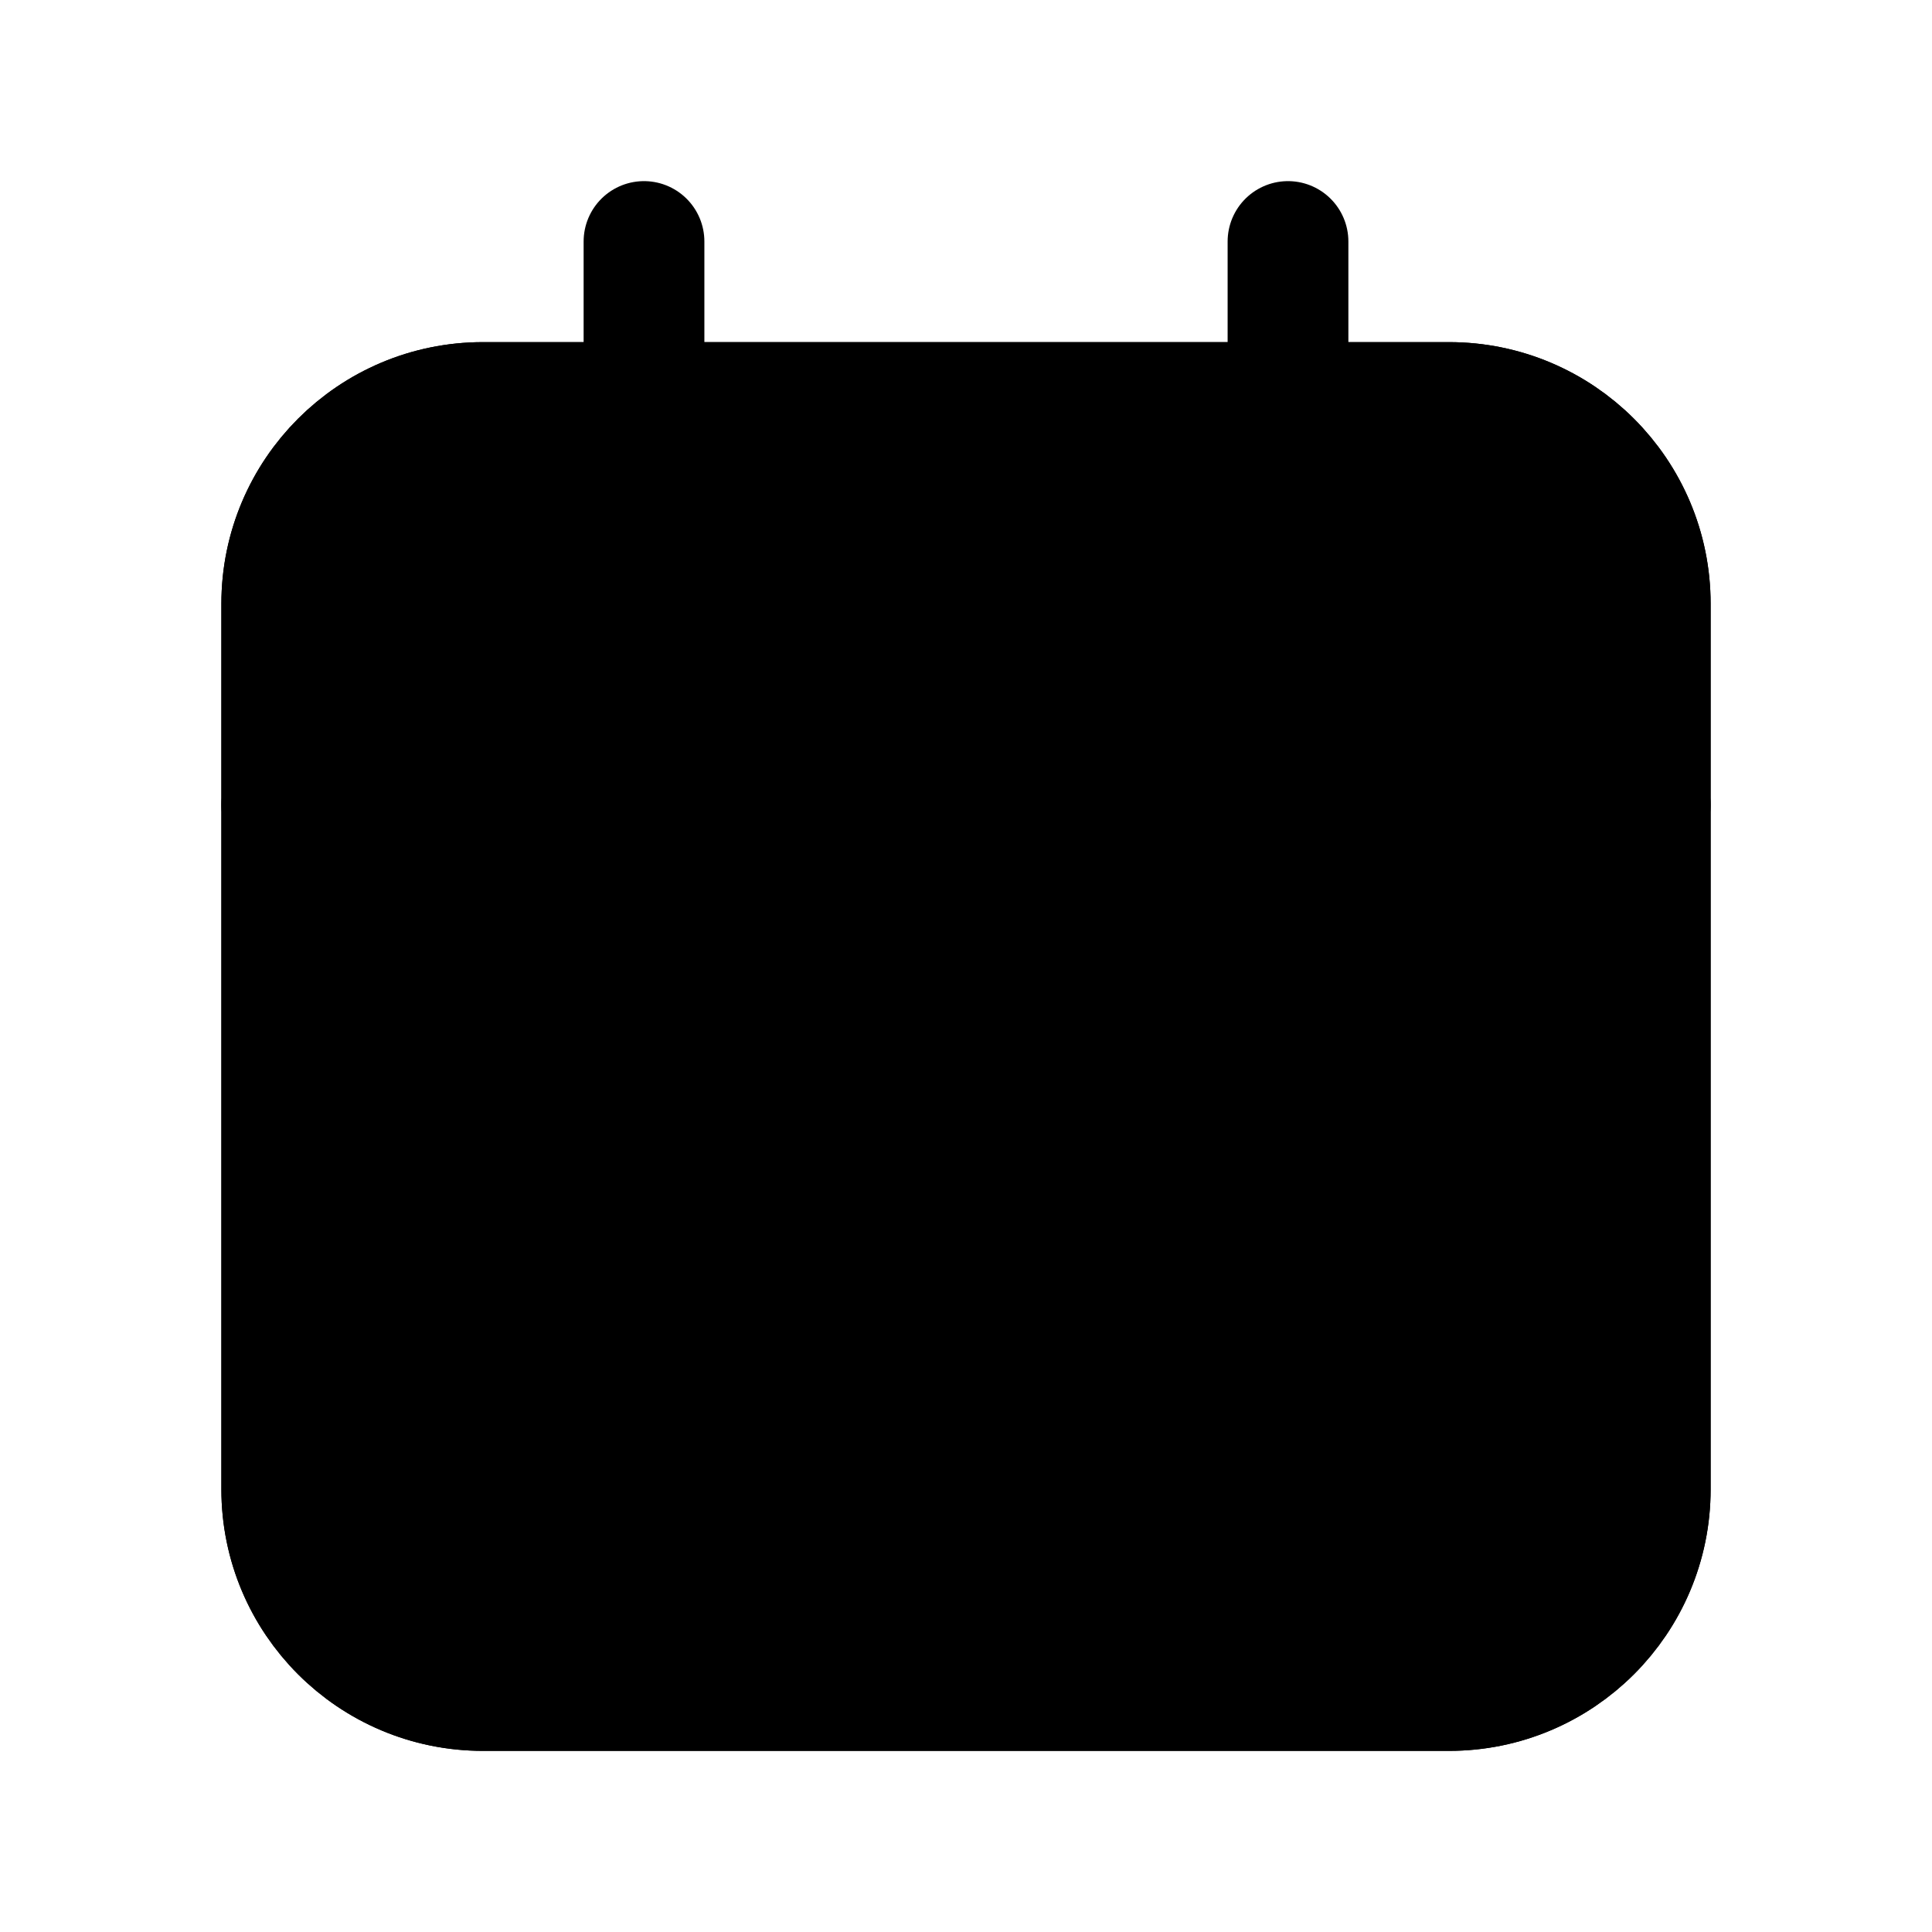
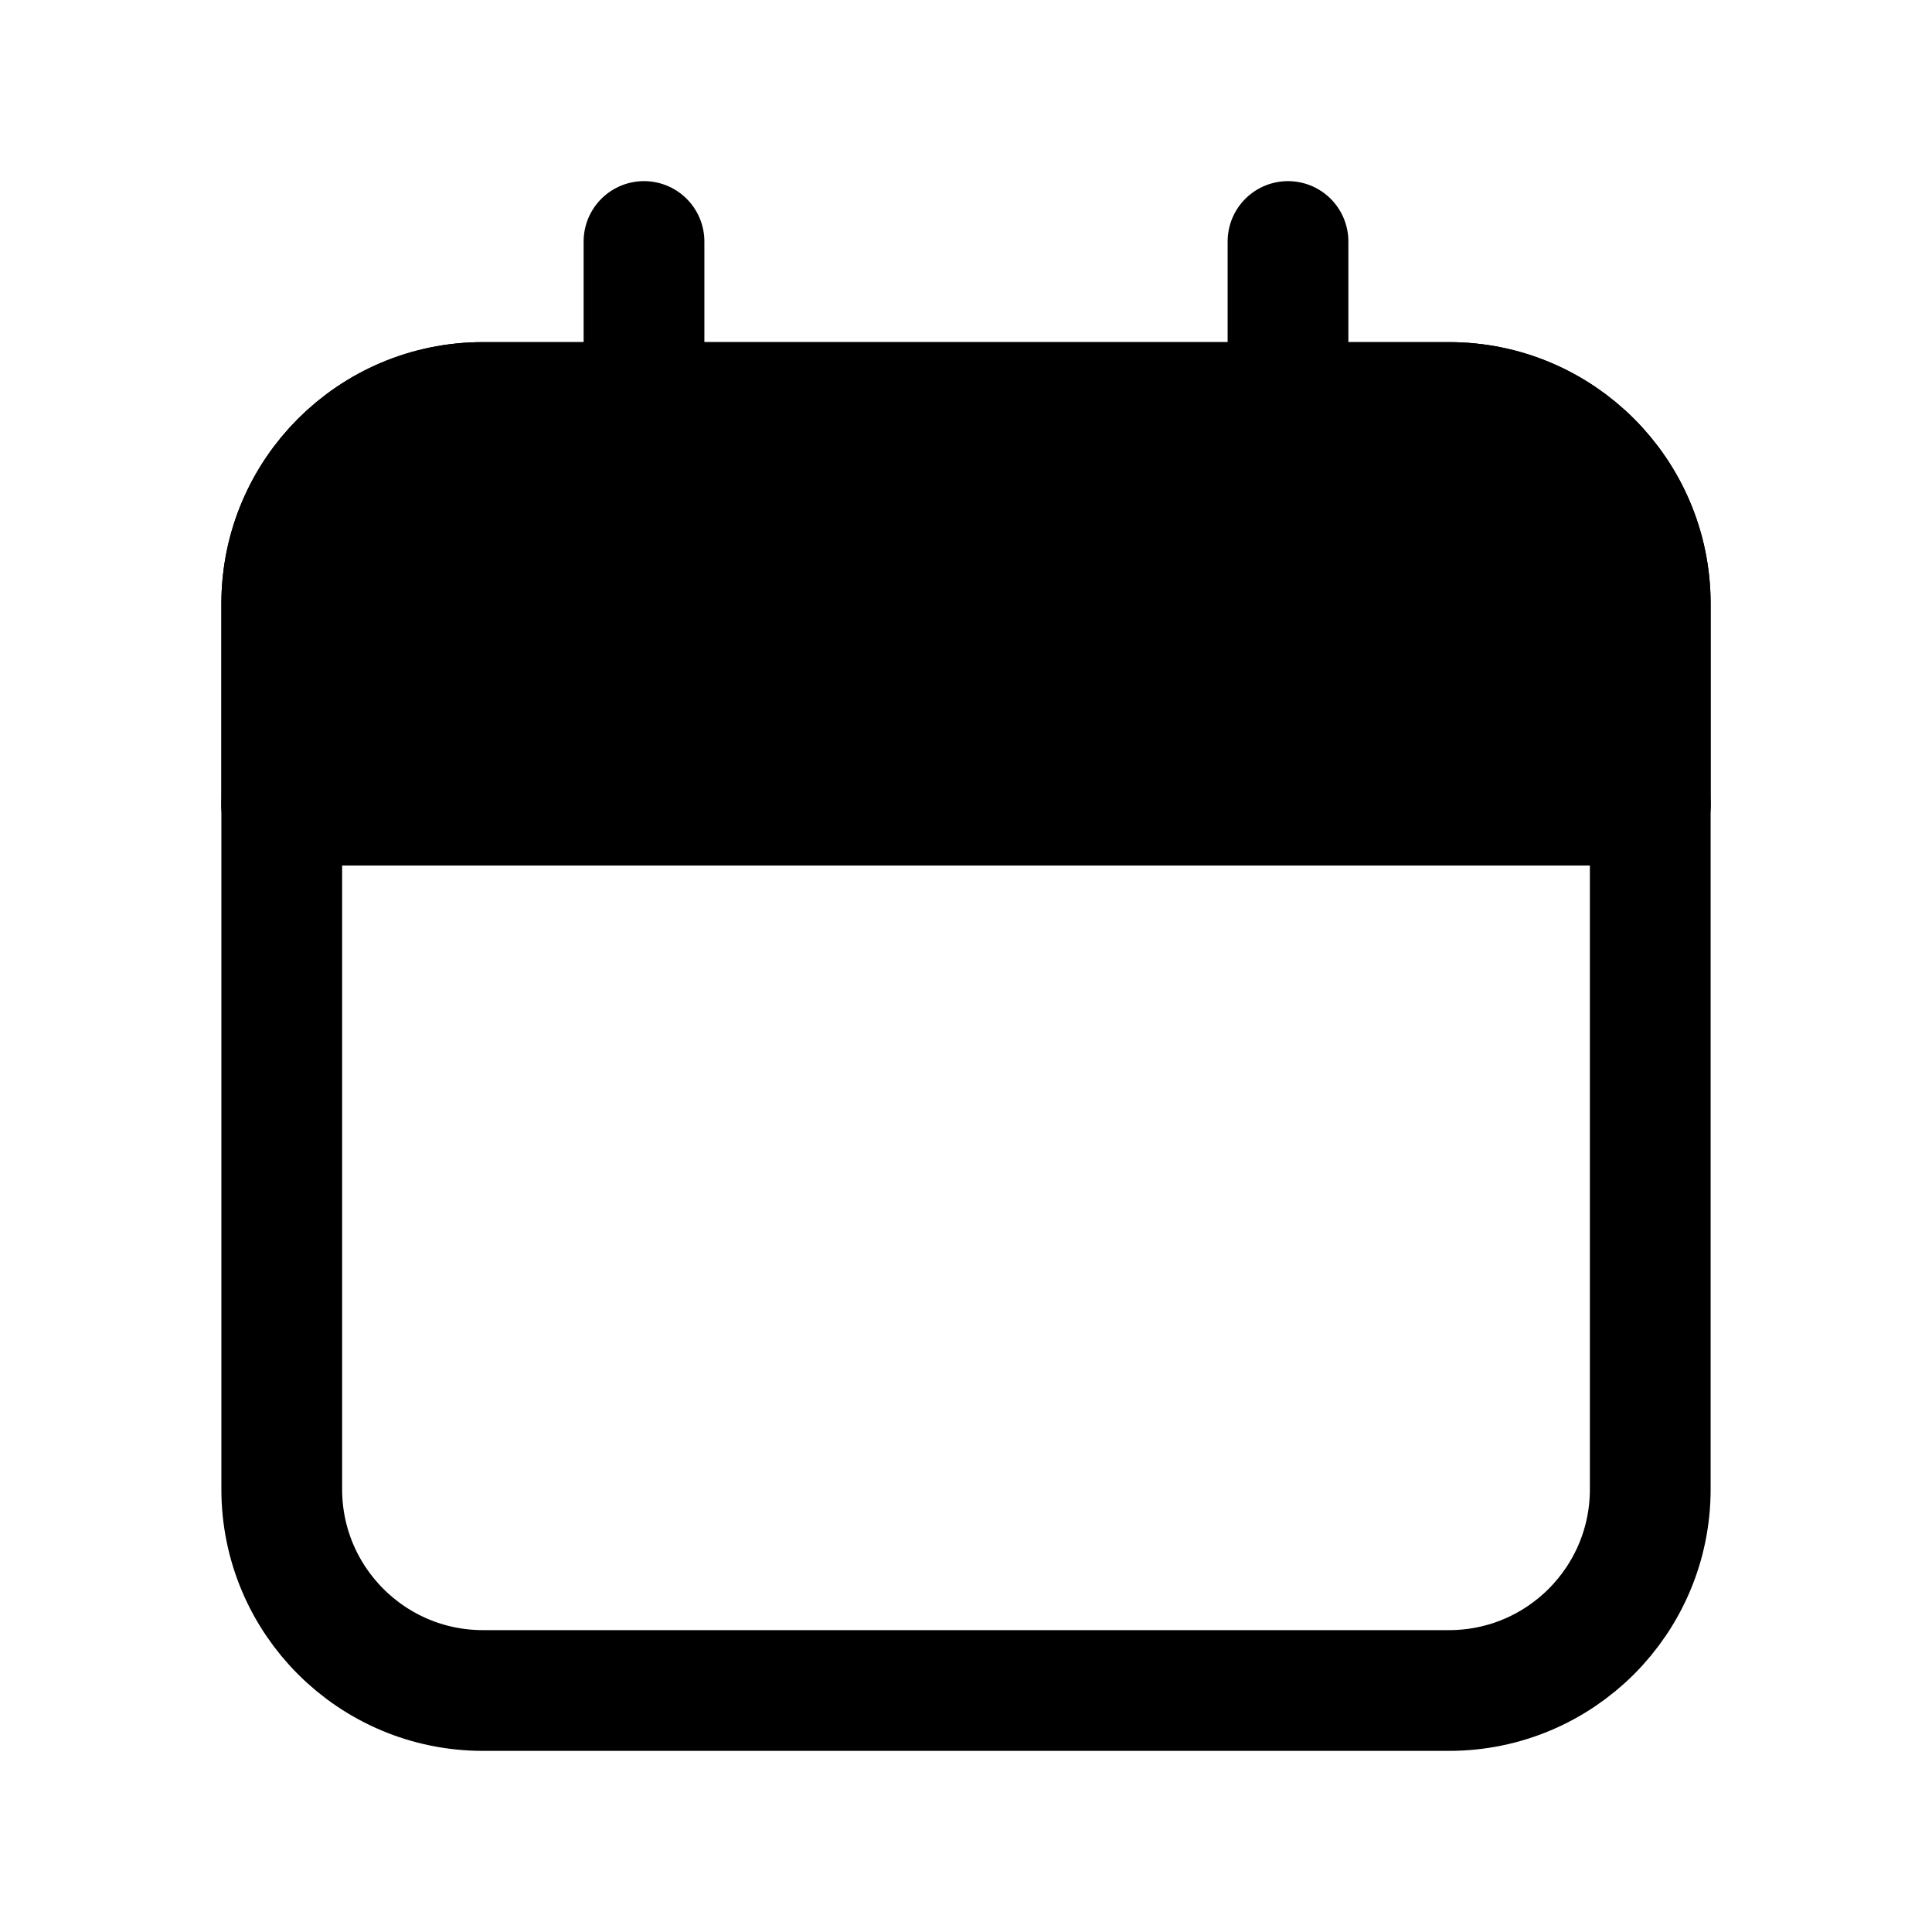
<svg xmlns="http://www.w3.org/2000/svg" width="24" height="24" viewBox="0 0 24 24" fill="currentColor" stroke="currentColor" stroke-width="1.5" stroke-linecap="round" stroke-linejoin="round">
  <g data-tone="secondary">
-     <rect x="3.5" y="5" width="17" height="16" rx="2.5" />
+     <path d="M3.5 10V7.5A2.5 2.5 0 0 1 6 5H18A2.5 2.5 0 0 1 20.5 7.5V10z" />
  </g>
  <rect x="3.5" y="5" width="17" height="16" rx="2.5" fill="none" />
  <path d="M8 3V7M16 3V7" fill="none" />
  <path d="M3.5 10H20.5" fill="none" />
</svg>
